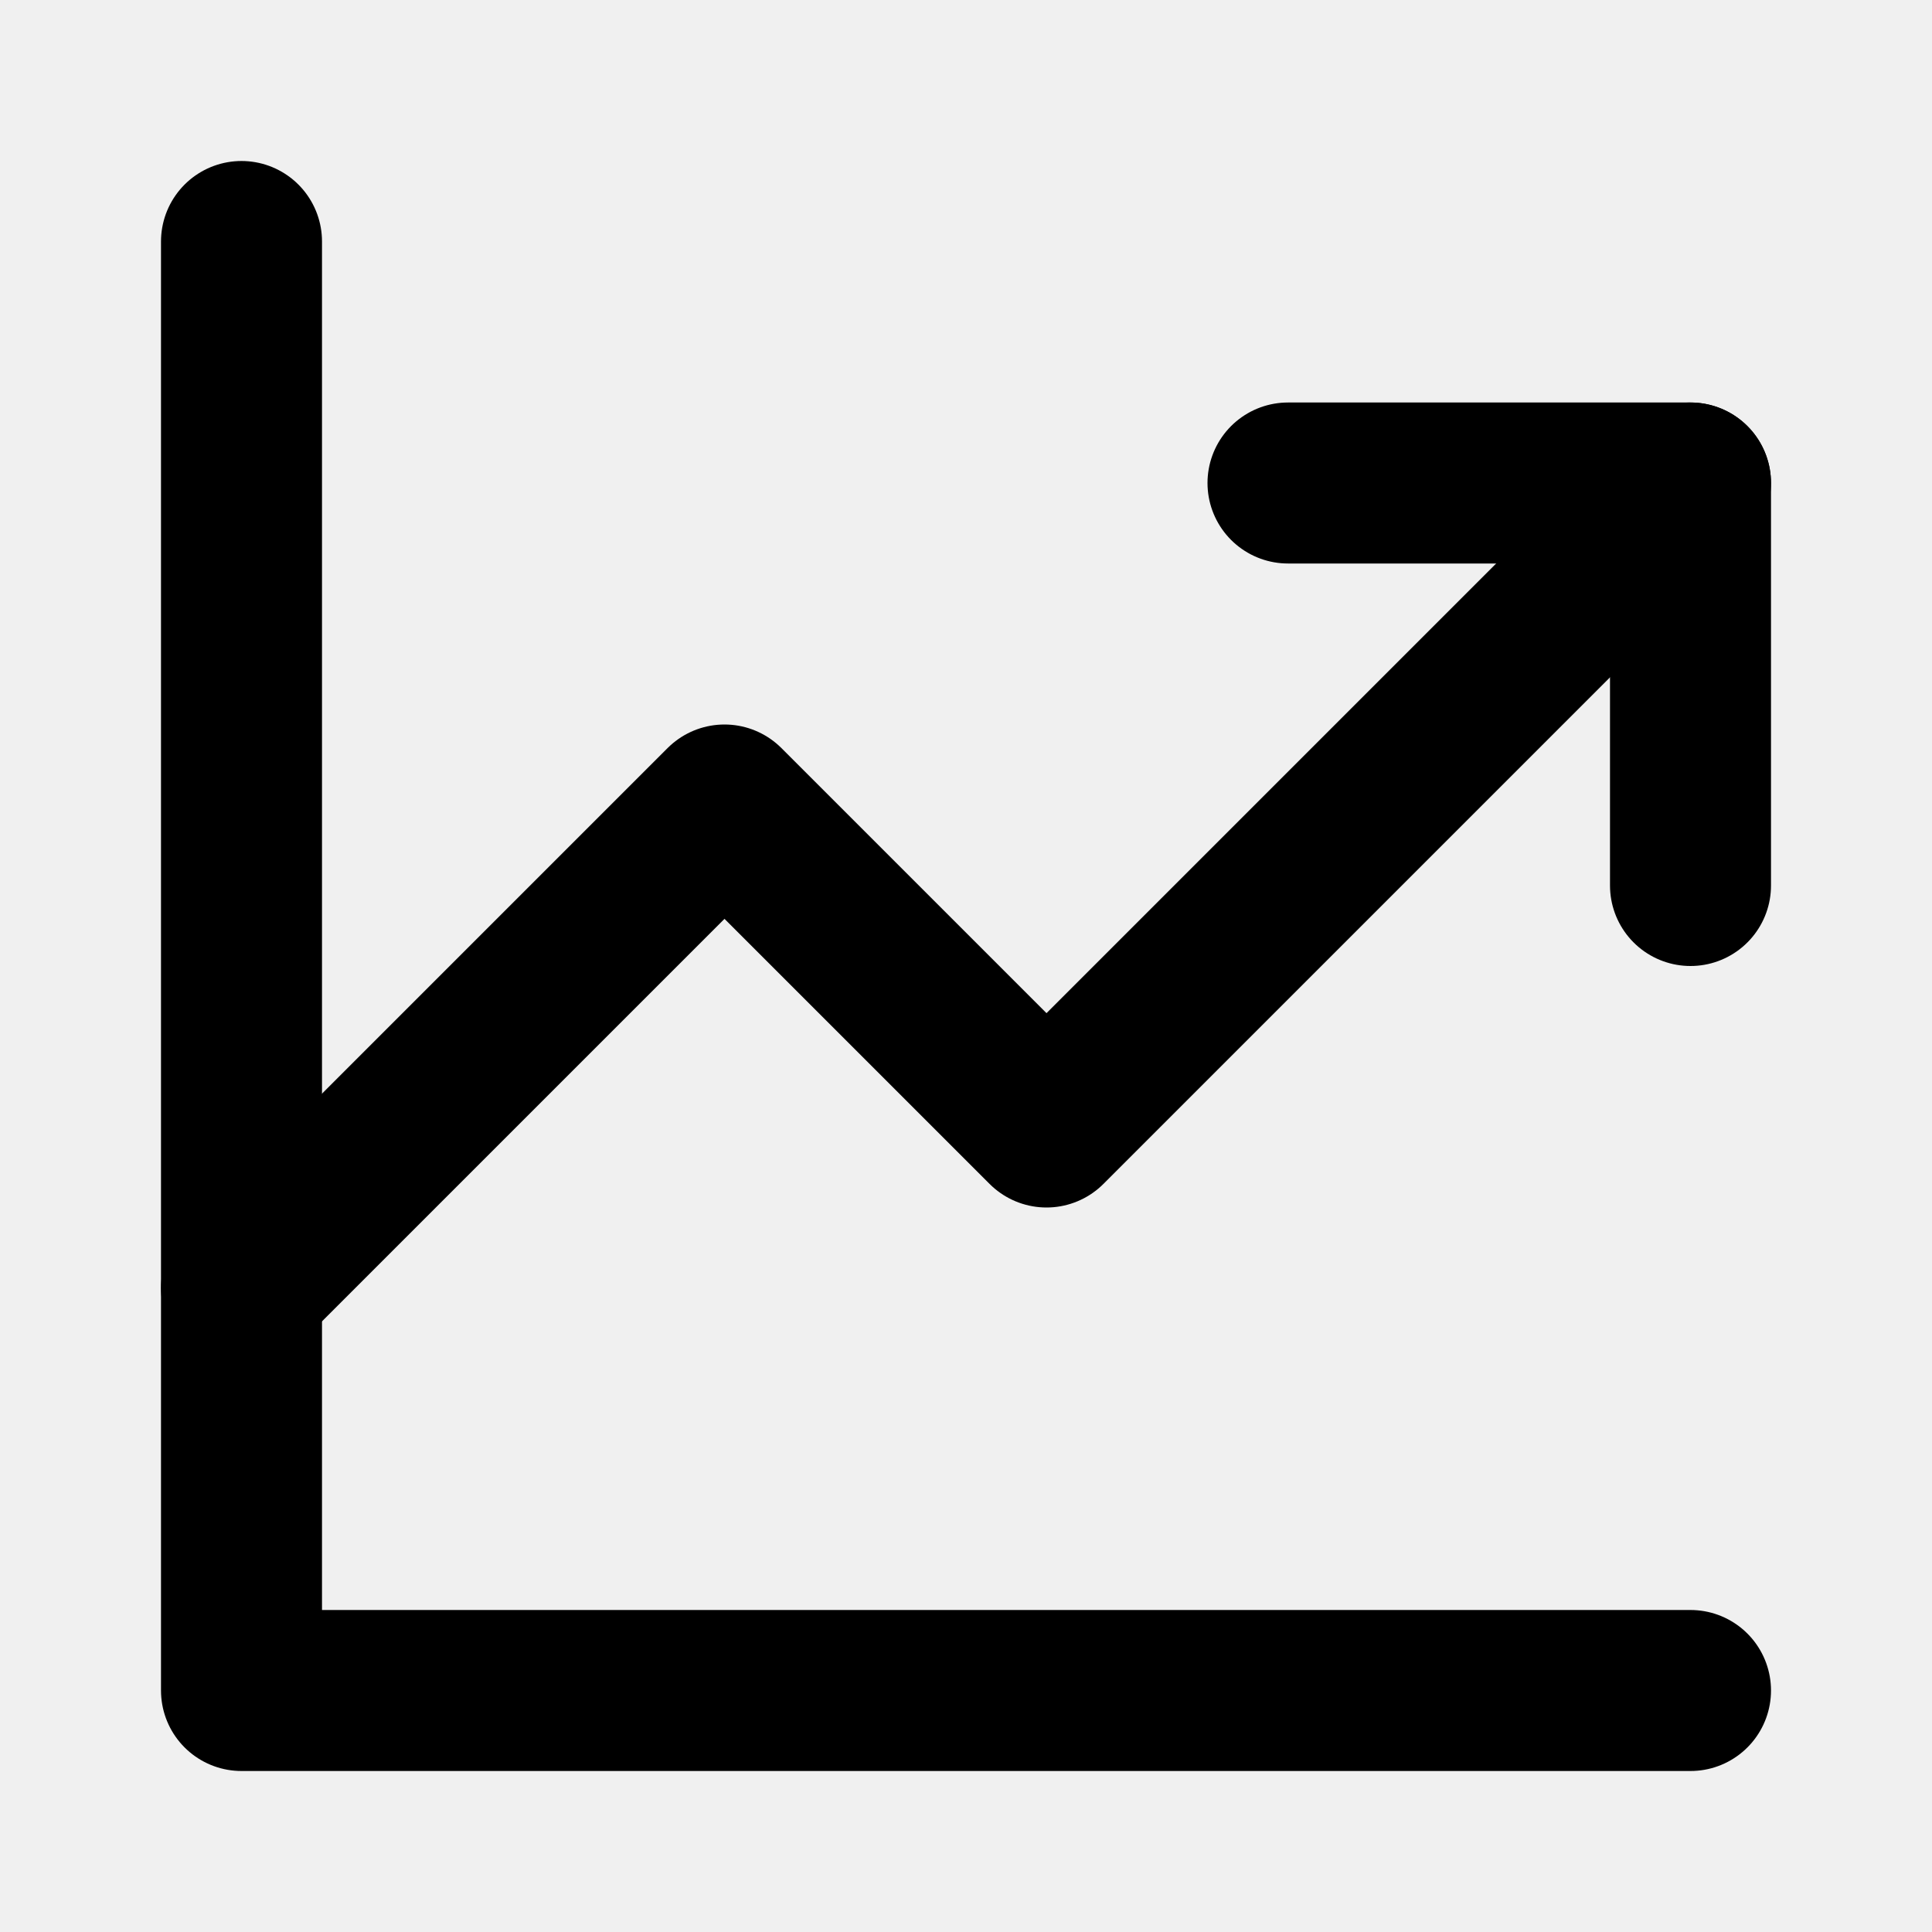
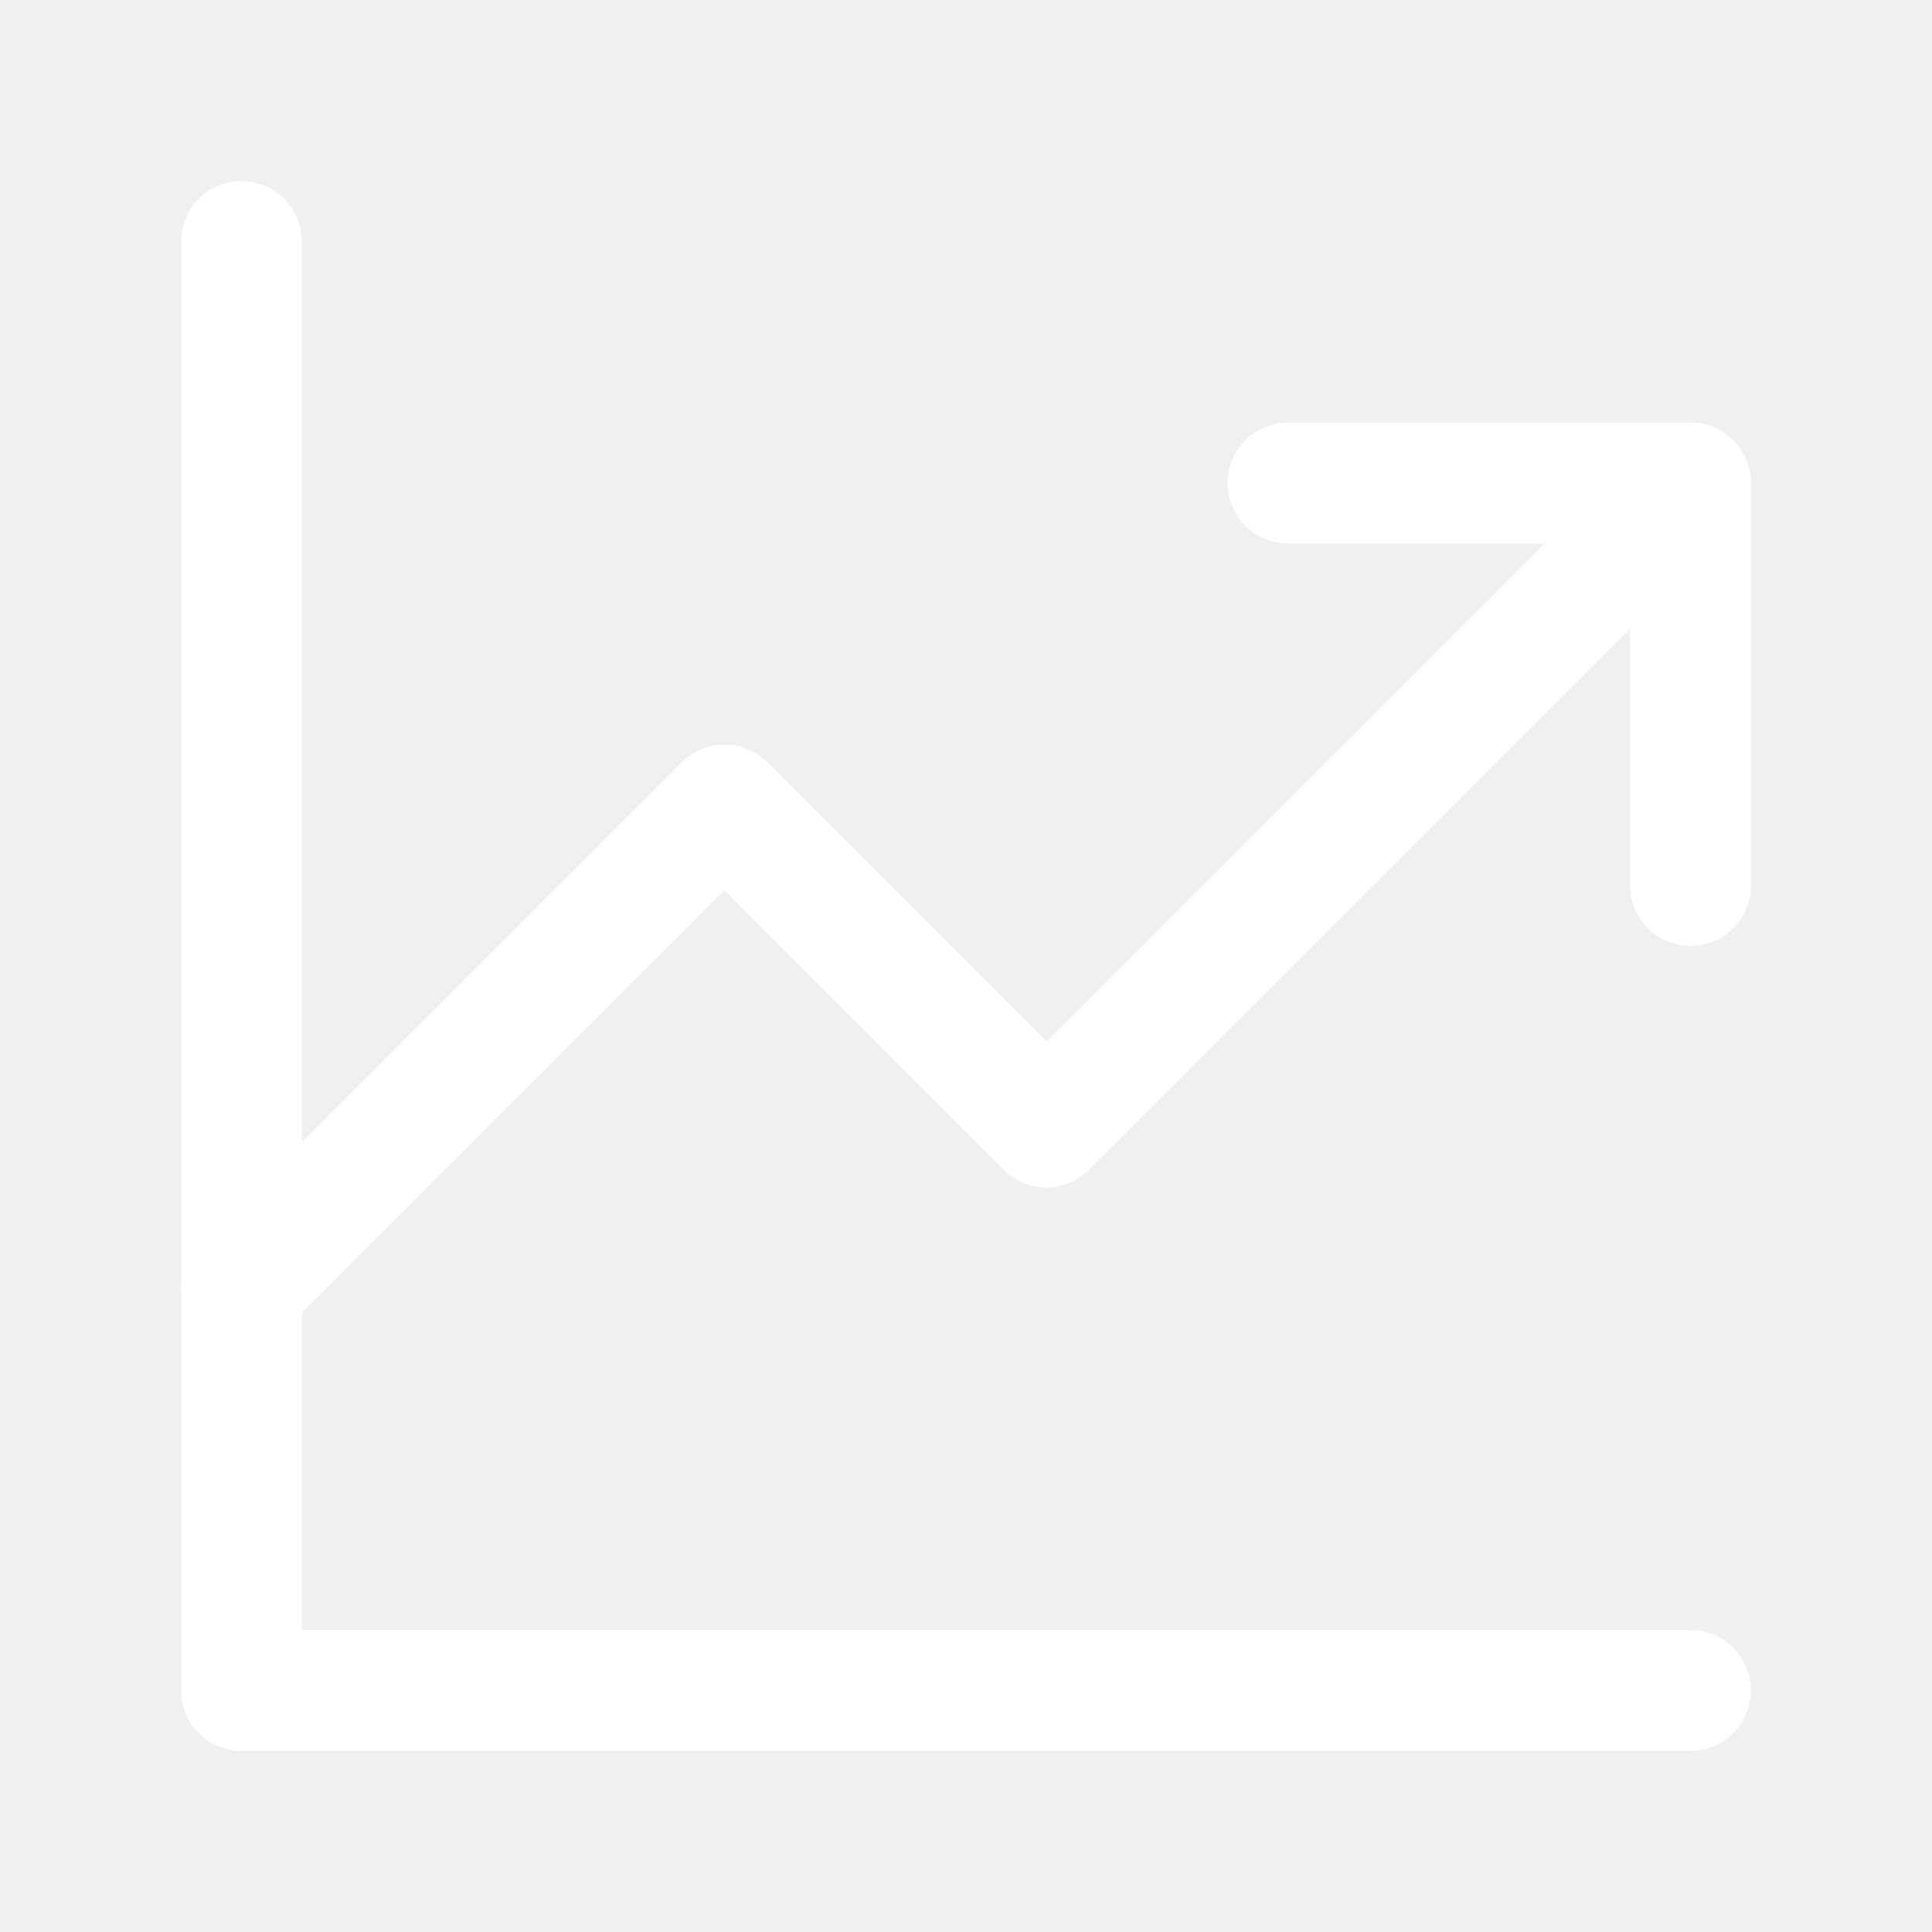
- <svg xmlns="http://www.w3.org/2000/svg" width="24" height="24" viewBox="0 0 24 24" fill="none" stroke="currentColor" stroke-width="2" stroke-linecap="round" stroke-linejoin="round">
+ <svg xmlns="http://www.w3.org/2000/svg" width="24" height="24" viewBox="0 0 24 24" fill="none" stroke="white" stroke-width="1.5" stroke-linecap="round" stroke-linejoin="round">
  <path d="M3 3v18h18" />
  <path d="M3 16l6-6 4 4 8-8" />
  <path d="M16 6h5v5" />
</svg>
